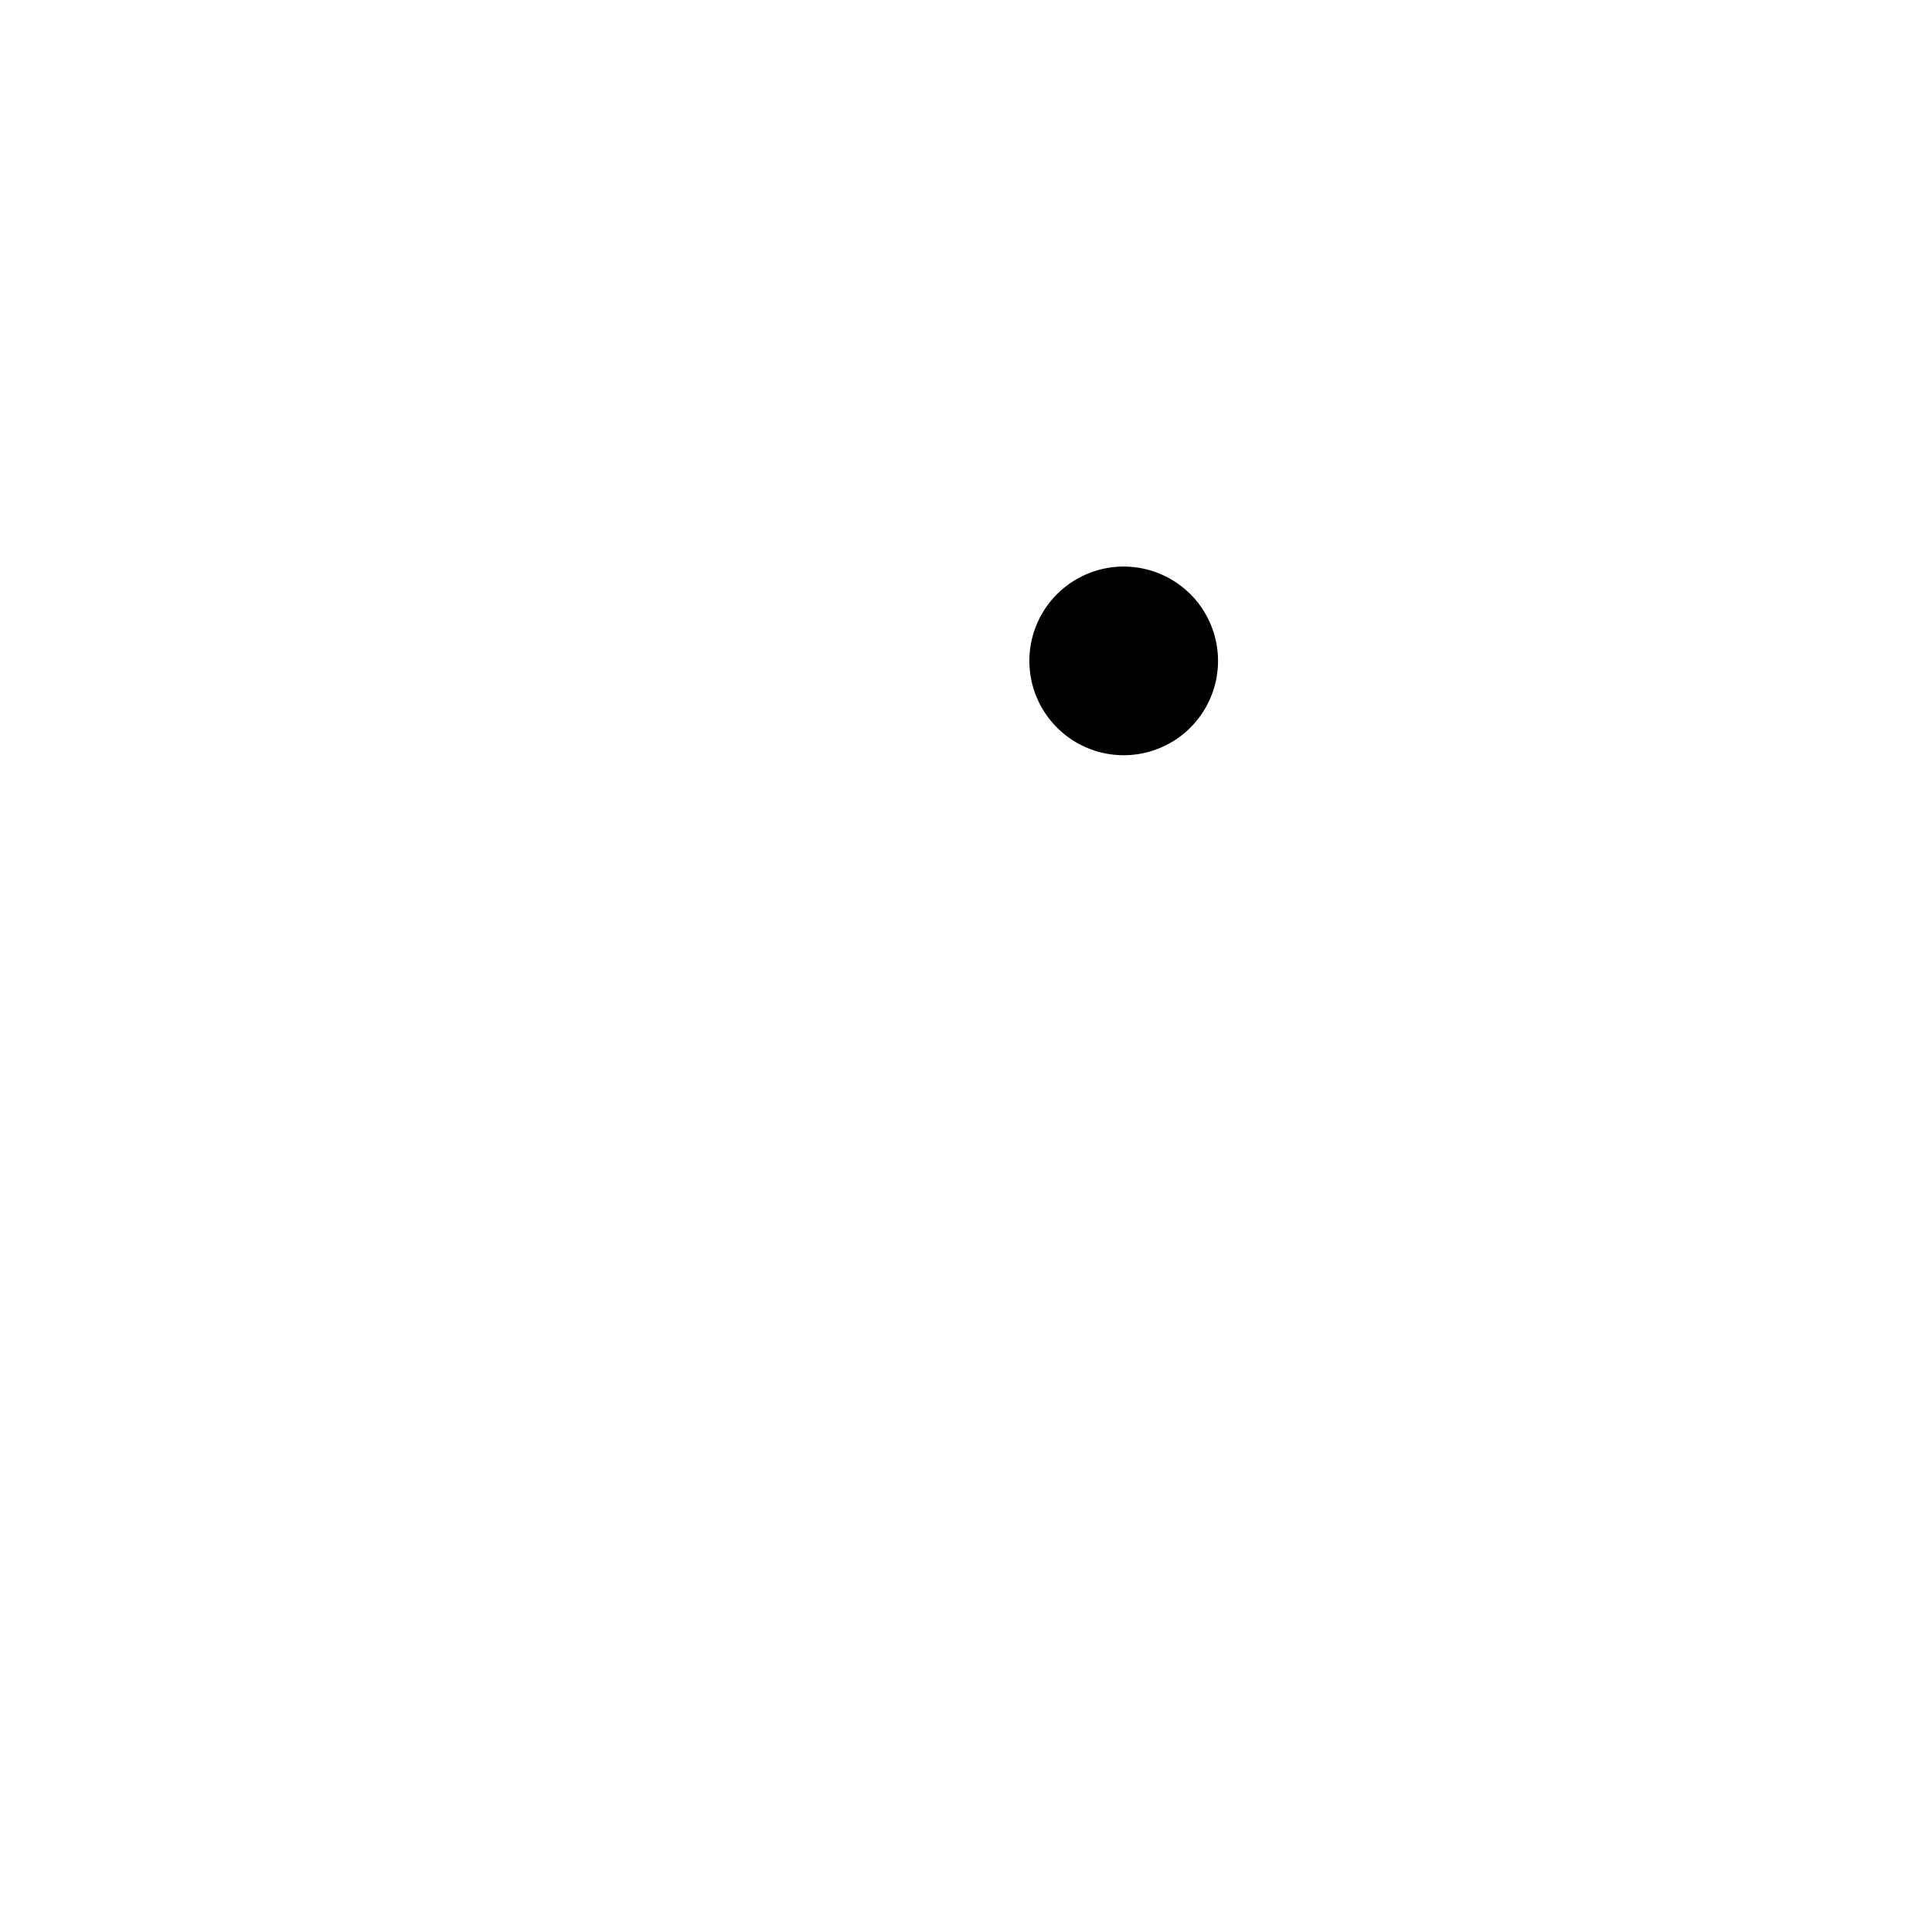
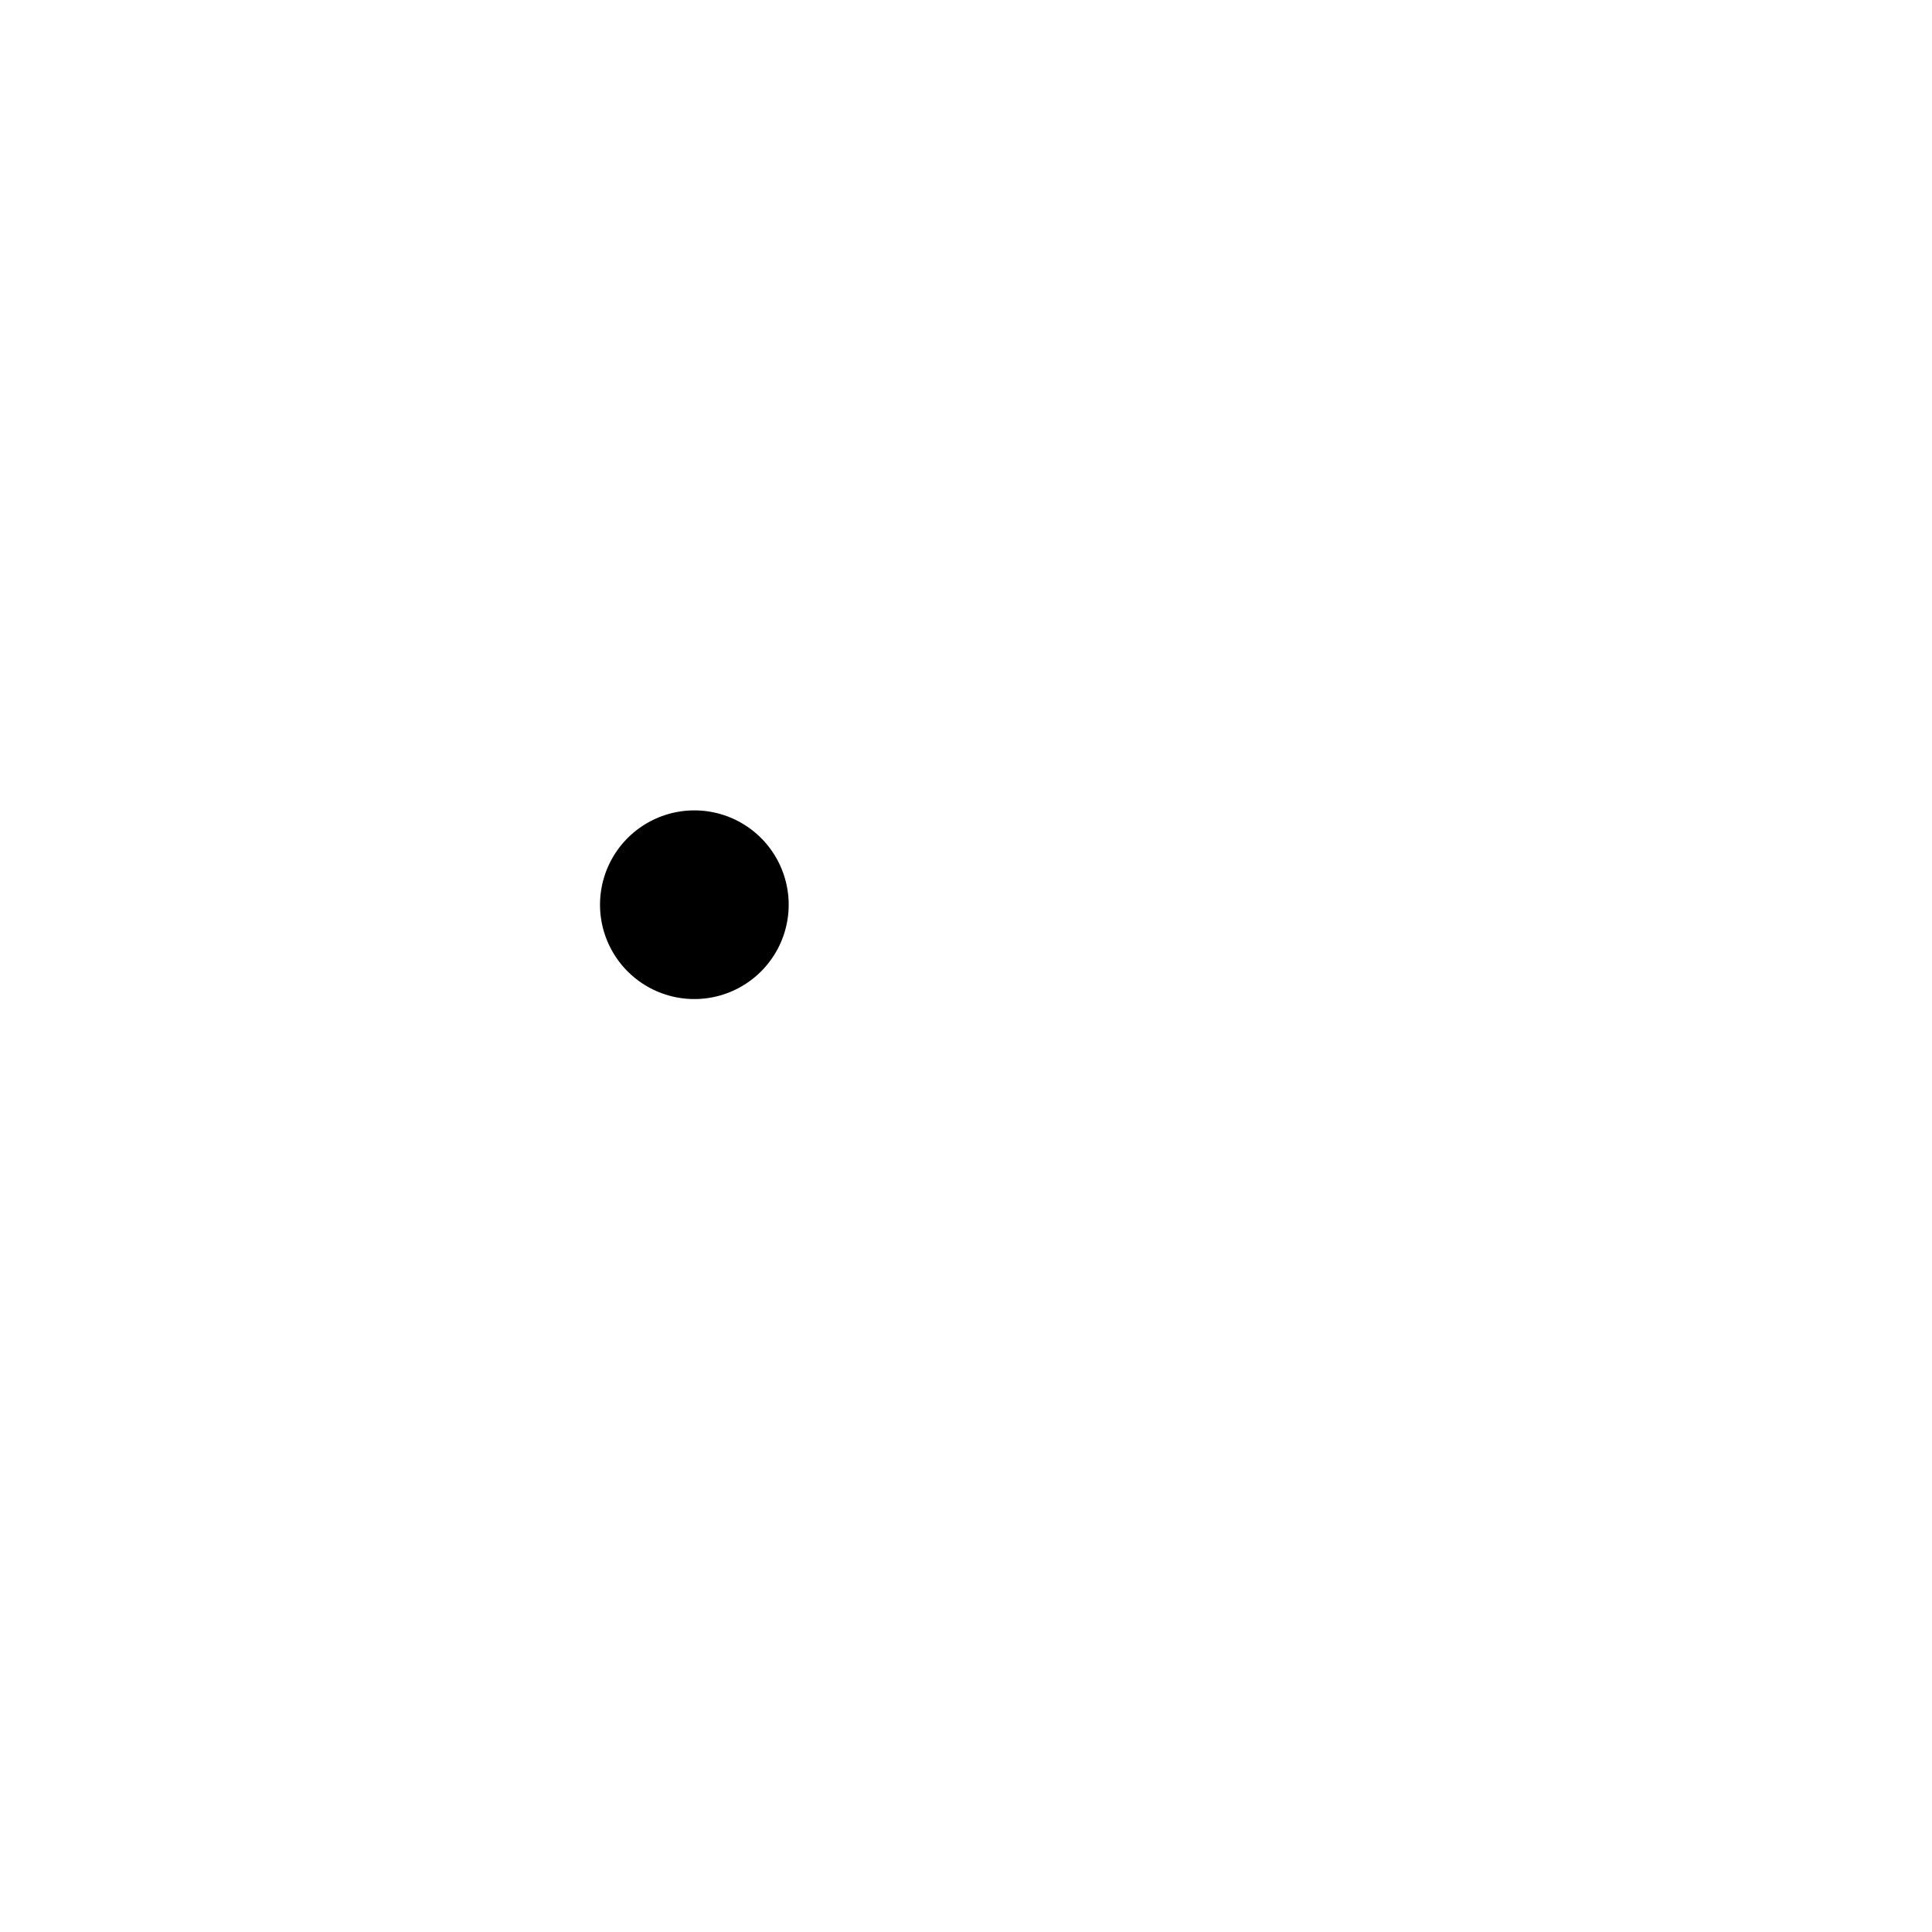
<svg xmlns="http://www.w3.org/2000/svg" width="1024" height="1024" viewBox="0 0 1024 1024">
-   <path fill="#000000" fill-rule="nonzero" d="M645.58 350.29L645.55 352.03L645.46 353.77L645.30 355.51L645.09 357.24L644.82 358.97L644.49 360.68L644.09 362.38L643.64 364.07L643.13 365.74L642.56 367.39L641.94 369.02L641.26 370.62L640.52 372.20L639.73 373.76L638.88 375.29L637.98 376.78L637.03 378.24L636.03 379.67L634.98 381.07L633.88 382.42L632.74 383.74L631.55 385.02L630.31 386.25L629.03 387.44L627.72 388.59L626.36 389.69L624.97 390.74L623.54 391.74L622.07 392.69L620.58 393.59L619.05 394.43L617.50 395.22L615.91 395.96L614.31 396.64L612.68 397.27L611.03 397.84L609.36 398.35L607.67 398.80L605.97 399.19L604.26 399.53L602.54 399.80L600.80 400.01L599.07 400.16L597.32 400.25L595.58 400.29L593.83 400.25L592.09 400.16L590.35 400.01L588.62 399.80L586.90 399.53L585.18 399.19L583.48 398.80L581.80 398.35L580.13 397.84L578.48 397.27L576.85 396.64L575.24 395.96L573.66 395.22L572.10 394.43L570.58 393.59L569.08 392.69L567.62 391.74L566.19 390.74L564.80 389.69L563.44 388.59L562.12 387.44L560.85 386.25L559.61 385.02L558.42 383.74L557.28 382.42L556.18 381.07L555.13 379.67L554.13 378.24L553.18 376.78L552.28 375.29L551.43 373.76L550.64 372.20L549.90 370.62L549.22 369.02L548.59 367.39L548.03 365.74L547.52 364.07L547.06 362.38L546.67 360.68L546.34 358.97L546.06 357.24L545.85 355.51L545.70 353.77L545.61 352.03L545.58 350.29L545.61 348.54L545.70 346.80L545.85 345.06L546.06 343.33L546.34 341.60L546.67 339.89L547.06 338.19L547.52 336.50L548.03 334.83L548.59 333.18L549.22 331.55L549.90 329.95L550.64 328.37L551.43 326.81L552.28 325.29L553.18 323.79L554.13 322.33L555.13 320.90L556.18 319.50L557.28 318.15L558.42 316.83L559.61 315.55L560.85 314.32L562.12 313.13L563.44 311.98L564.80 310.88L566.19 309.83L567.62 308.83L569.08 307.88L570.58 306.98L572.10 306.14L573.66 305.35L575.24 304.61L576.85 303.93L578.48 303.30L580.13 302.73L581.80 302.22L583.48 301.77L585.18 301.38L586.90 301.04L588.62 300.77L590.35 300.56L592.09 300.41L593.83 300.32L595.58 300.29L597.32 300.32L599.07 300.41L600.80 300.56L602.54 300.77L604.26 301.04L605.97 301.38L607.67 301.77L609.36 302.22L611.03 302.73L612.68 303.30L614.31 303.93L615.91 304.61L617.50 305.35L619.05 306.14L620.58 306.98L622.07 307.88L623.54 308.83L624.97 309.83L626.36 310.88L627.72 311.98L629.03 313.13L630.31 314.32L631.55 315.55L632.74 316.83L633.88 318.15L634.98 319.50L636.03 320.90L637.03 322.33L637.98 323.79L638.88 325.29L639.73 326.81L640.52 328.37L641.26 329.95L641.94 331.55L642.56 333.18L643.13 334.83L643.64 336.50L644.09 338.19L644.49 339.89L644.82 341.60L645.09 343.33L645.30 345.06L645.46 346.80L645.55 348.54Z" />
+   <path fill="#000000" fill-rule="nonzero" d="M418.02 479.52L417.99 481.26L417.90 483.01L417.75 484.74L417.53 486.48L417.26 488.20L416.93 489.91L416.53 491.61L416.08 493.30L415.57 494.97L415.00 496.62L414.38 498.25L413.70 499.85L412.96 501.44L412.17 502.99L411.32 504.52L410.42 506.01L409.47 507.48L408.47 508.91L407.42 510.30L406.32 511.66L405.18 512.97L403.99 514.25L402.75 515.48L401.48 516.68L400.16 517.82L398.80 518.92L397.41 519.97L395.98 520.97L394.52 521.92L393.02 522.82L391.49 523.67L389.94 524.46L388.36 525.20L386.75 525.88L385.12 526.50L383.47 527.07L381.80 527.58L380.12 528.03L378.41 528.43L376.70 528.76L374.98 529.03L373.25 529.24L371.51 529.40L369.76 529.49L368.02 529.52L366.27 529.49L364.53 529.40L362.79 529.24L361.06 529.03L359.34 528.76L357.62 528.43L355.92 528.03L354.24 527.58L352.57 527.07L350.92 526.50L349.29 525.88L347.68 525.20L346.10 524.46L344.55 523.67L343.02 522.82L341.52 521.92L340.06 520.97L338.63 519.97L337.24 518.92L335.88 517.82L334.56 516.68L333.29 515.48L332.05 514.25L330.86 512.97L329.72 511.66L328.62 510.30L327.57 508.91L326.57 507.48L325.62 506.01L324.72 504.52L323.87 502.99L323.08 501.44L322.34 499.85L321.66 498.25L321.03 496.62L320.47 494.97L319.96 493.30L319.50 491.61L319.11 489.91L318.78 488.20L318.51 486.48L318.29 484.74L318.14 483.01L318.05 481.26L318.02 479.52L318.05 477.77L318.14 476.03L318.29 474.29L318.51 472.56L318.78 470.84L319.11 469.12L319.50 467.42L319.96 465.74L320.47 464.07L321.03 462.42L321.66 460.79L322.34 459.18L323.08 457.60L323.87 456.04L324.72 454.52L325.62 453.02L326.57 451.56L327.57 450.13L328.62 448.73L329.72 447.38L330.86 446.06L332.05 444.79L333.29 443.55L334.56 442.36L335.88 441.22L337.24 440.12L338.63 439.07L340.06 438.07L341.52 437.12L343.02 436.22L344.55 435.37L346.10 434.58L347.68 433.84L349.29 433.16L350.92 432.53L352.57 431.97L354.24 431.45L355.92 431.00L357.62 430.61L359.34 430.28L361.06 430.00L362.79 429.79L364.53 429.64L366.27 429.55L368.02 429.52L369.76 429.55L371.51 429.64L373.25 429.79L374.98 430.00L376.70 430.28L378.41 430.61L380.12 431.00L381.80 431.45L383.47 431.97L385.12 432.53L386.75 433.16L388.36 433.84L389.94 434.58L391.49 435.37L393.02 436.22L394.52 437.12L395.98 438.07L397.41 439.07L398.80 440.12L400.16 441.22L401.48 442.36L402.75 443.55L403.99 444.79L405.18 446.06L406.32 447.38L407.42 448.73L408.47 450.13L409.47 451.56L410.42 453.02L411.32 454.52L412.17 456.04L412.96 457.60L413.70 459.18L414.38 460.79L415.00 462.42L415.57 464.07L416.08 465.74L416.53 467.42L416.93 469.12L417.26 470.84L417.53 472.56L417.75 474.29L417.90 476.03L417.99 477.77Z" />
</svg>
